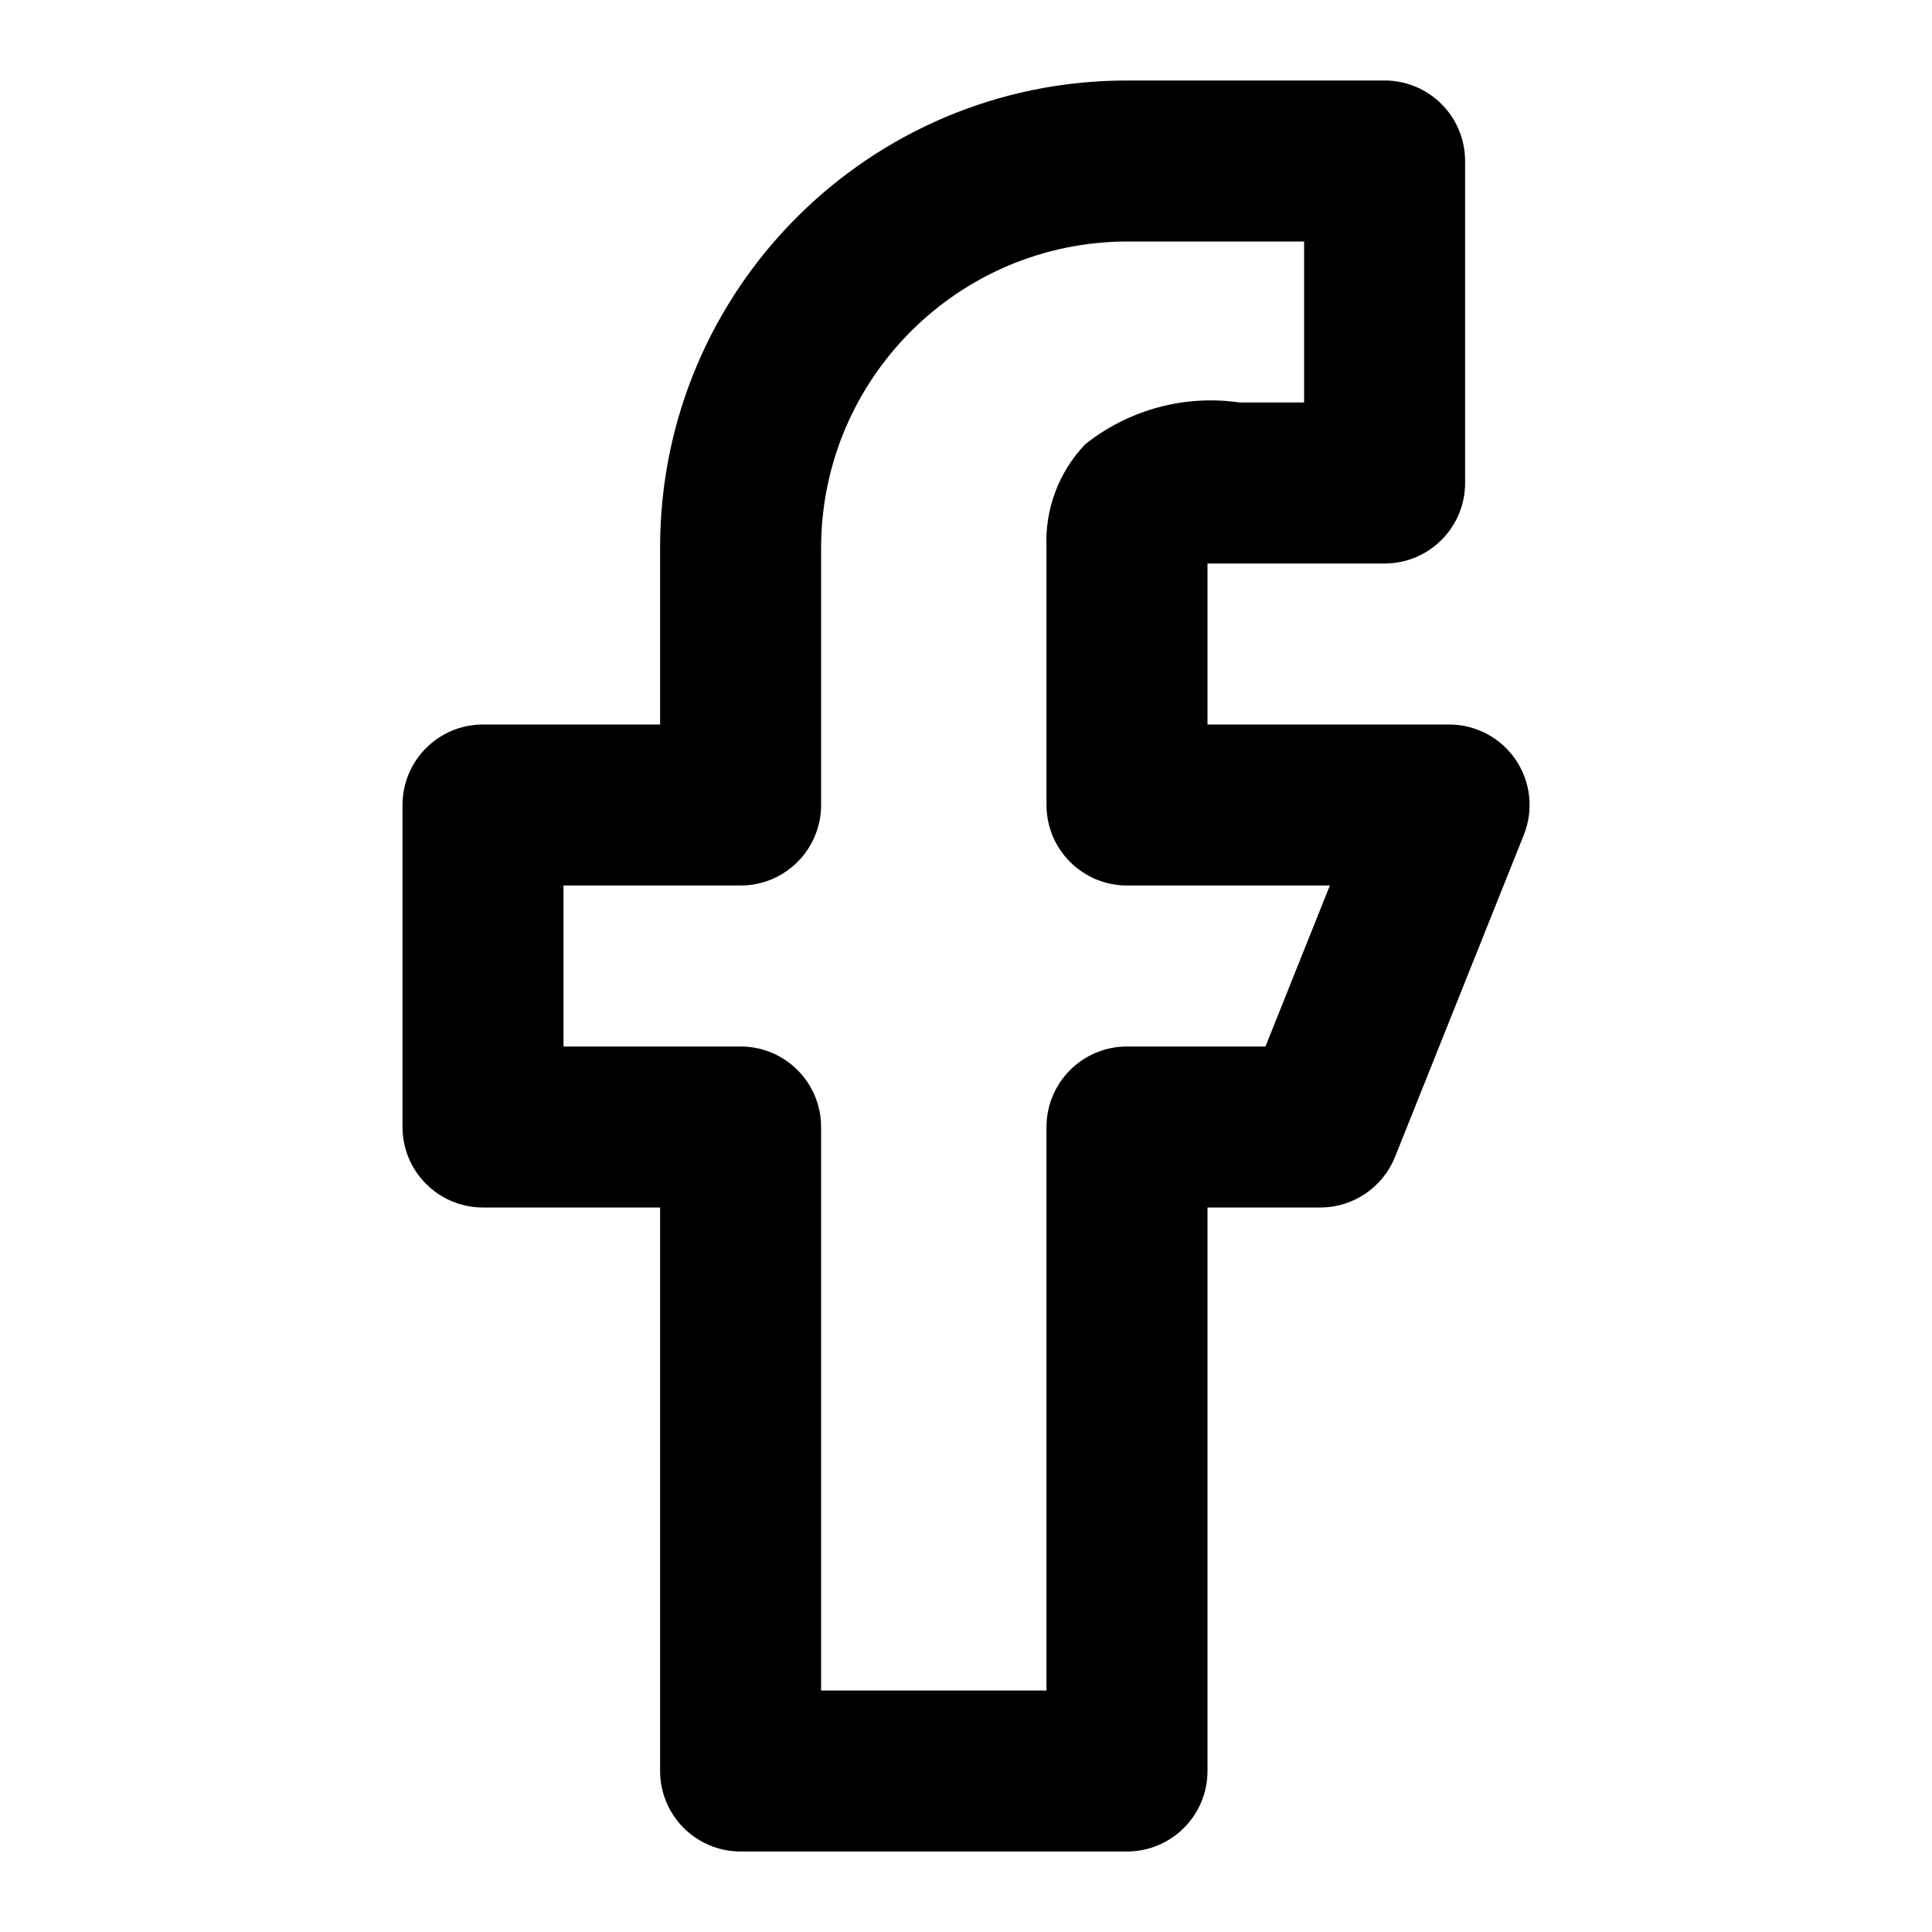
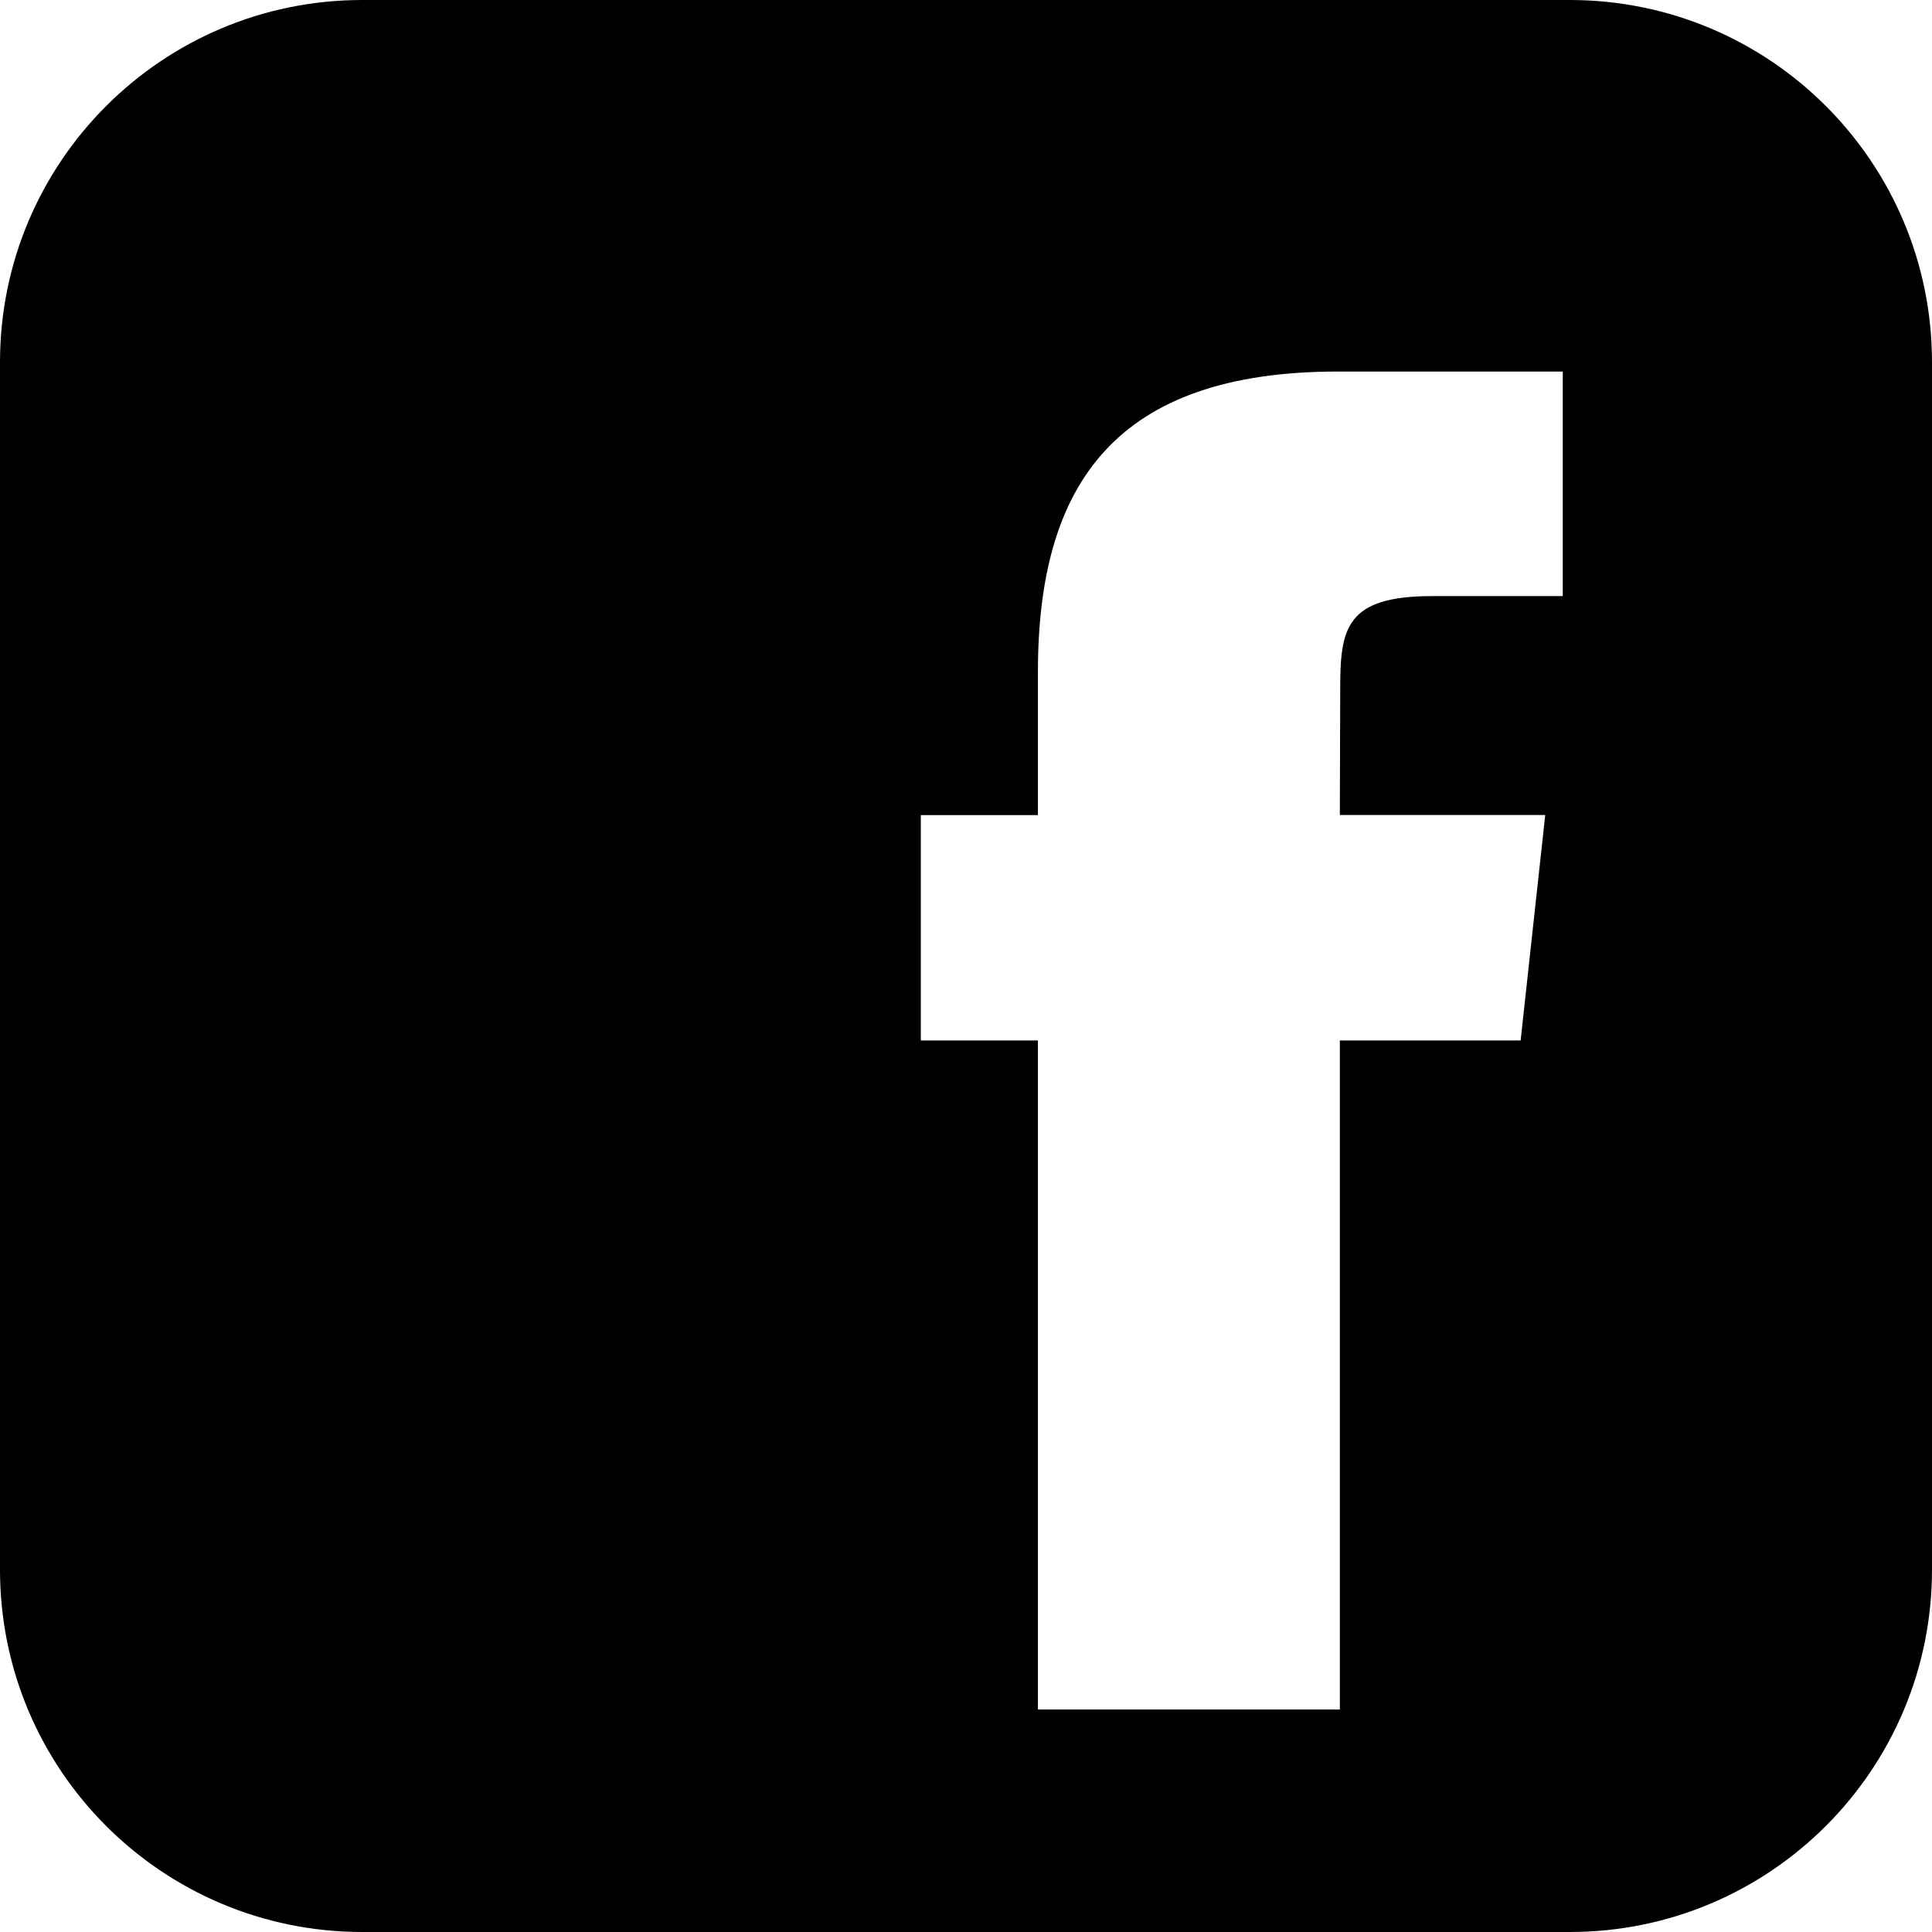
- <svg xmlns="http://www.w3.org/2000/svg" data-name="Layer 1" viewBox="0 0 24 24">
-   <path d="M18.83,9.44A1,1,0,0,0,18,9H15V7h2.2a1,1,0,0,0,1-1V2a1,1,0,0,0-1-1H14A5.8,5.8,0,0,0,8.2,6.8V9H6a1,1,0,0,0-1,1v4a1,1,0,0,0,1,1H8.2v7a1,1,0,0,0,1,1H14a1,1,0,0,0,1-1V15h1.4a1,1,0,0,0,.93-.63l1.6-4A1,1,0,0,0,18.83,9.44ZM15.72,13H14a1,1,0,0,0-1,1v7H10.2V14a1,1,0,0,0-1-1H7V11H9.2a1,1,0,0,0,1-1V6.8A3.81,3.81,0,0,1,14,3h2.2V5h-.8a2.5,2.5,0,0,0-1.92.52A1.74,1.74,0,0,0,13,6.8V10a1,1,0,0,0,1,1h2.52Z" />
+ <svg xmlns="http://www.w3.org/2000/svg" version="1.1" id="Layer_1" x="0px" y="0px" viewBox="0 0 26 26" enable-background="new 0 0 26 26" xml:space="preserve">
+   <path fill="#000000" d="M21.125,0H4.875C2.182,0,0,2.182,0,4.875v16.25C0,23.818,2.182,26,4.875,26h16.25  C23.818,26,26,23.818,26,21.125V4.875C26,2.182,23.818,0,21.125,0z M20.464,14.002h-2.433v9.004h-4.063v-9.004h-1.576v-3.033h1.576  V9.037C13.969,6.504,15.021,5,18.006,5h3.025v3.022h-1.757c-1.162,0-1.238,0.433-1.238,1.243l-0.005,1.703h2.764L20.464,14.002z" />
</svg>
